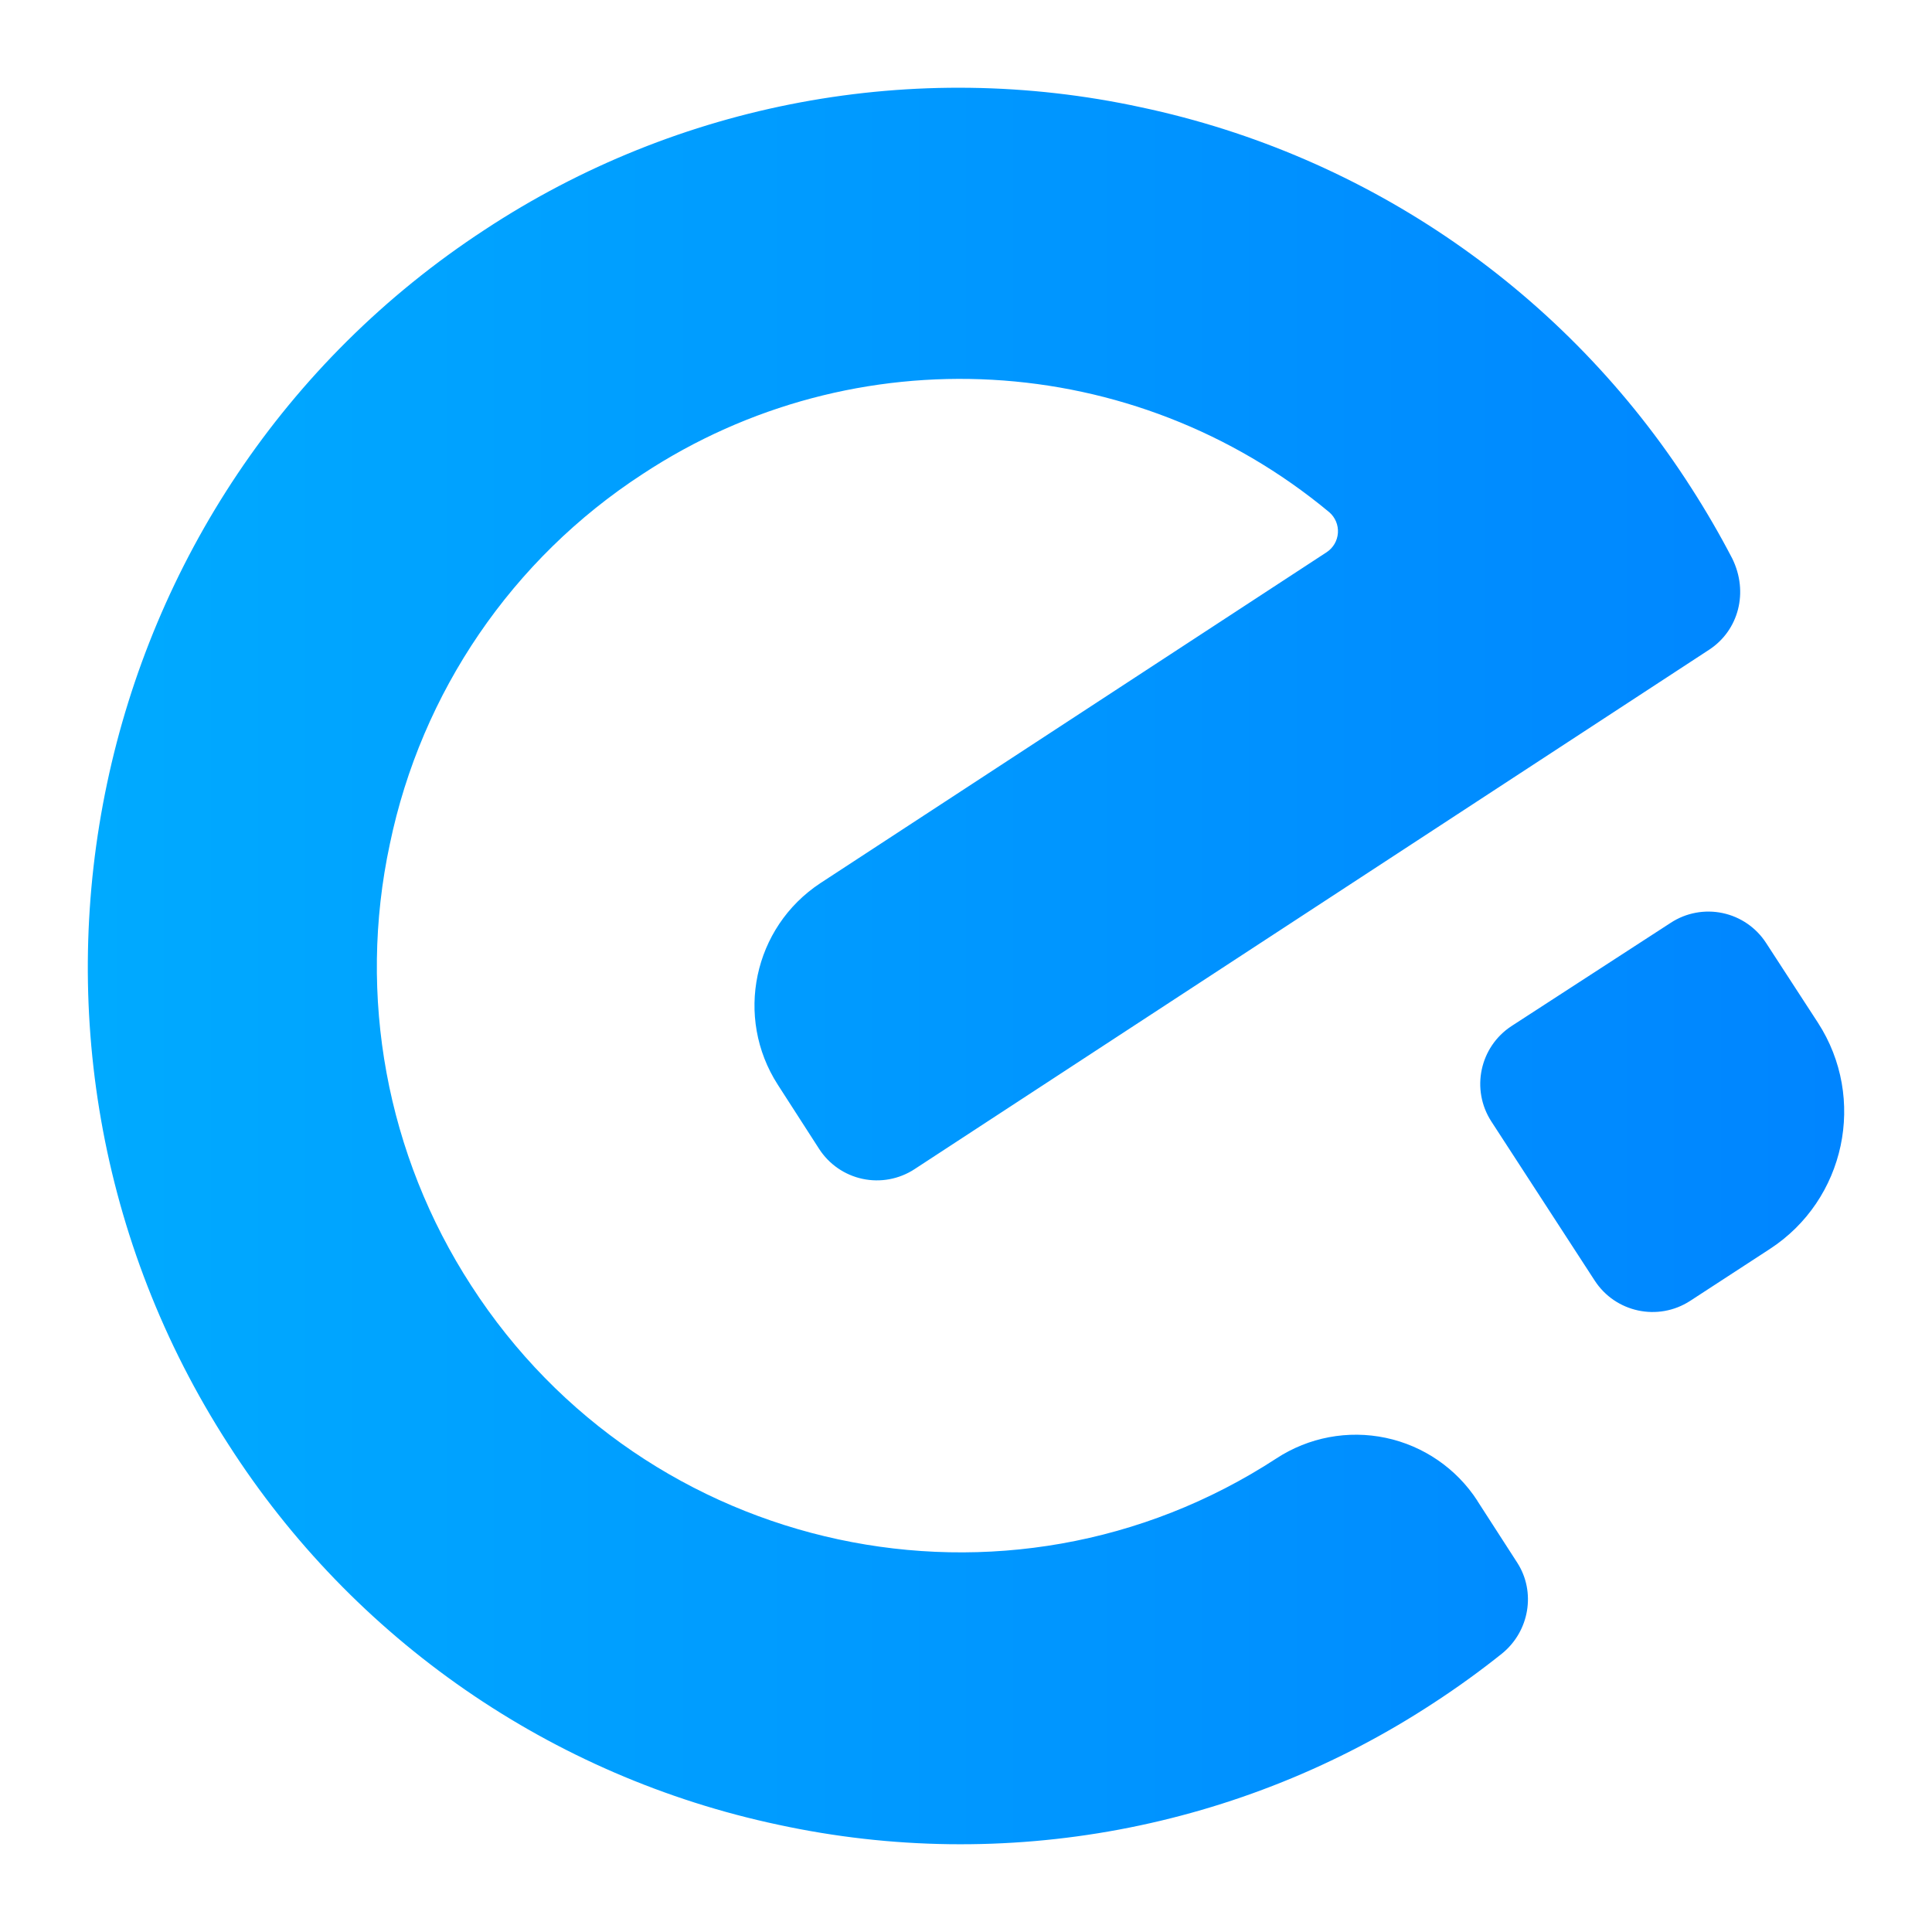
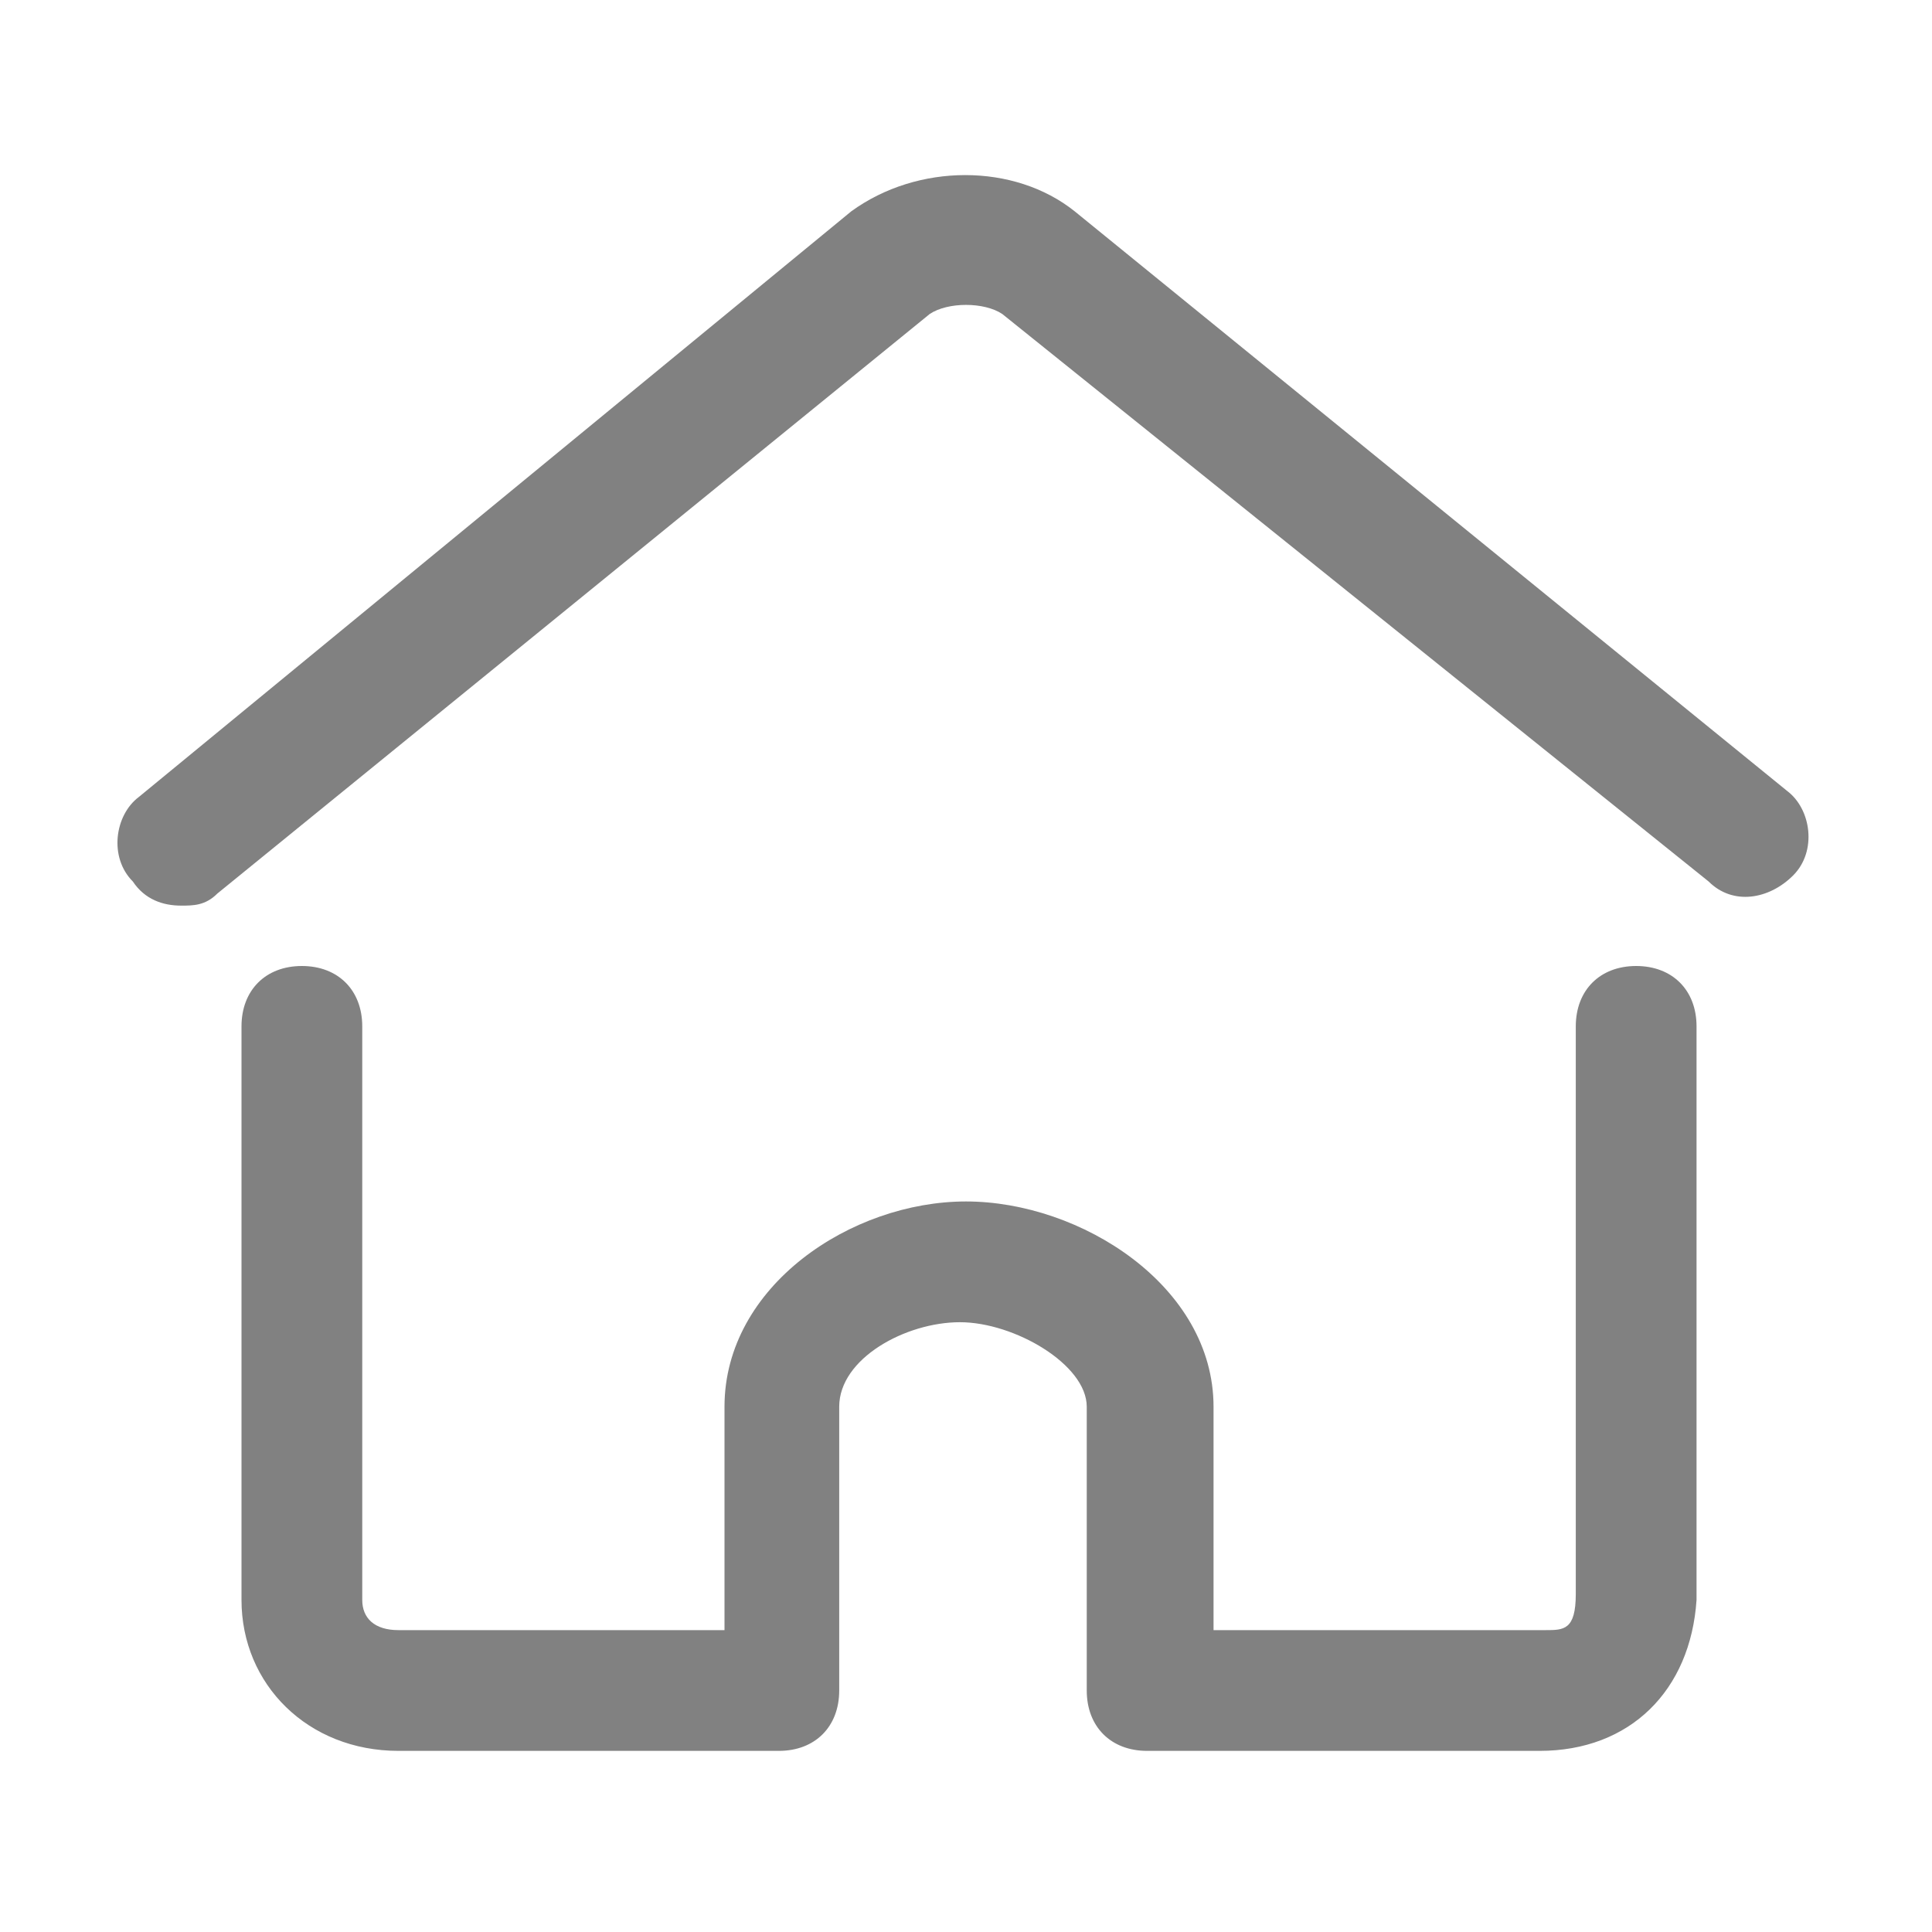
- <svg xmlns="http://www.w3.org/2000/svg" viewBox="0 0 22 22">
-   <defs>
-     <linearGradient id="a" x1="0%" y1="50%" y2="50%">
-       <stop offset="0%" stop-color="#0AF" />
-       <stop offset="100%" stop-color="#0085FF" />
-     </linearGradient>
-   </defs>
-   <path fill="url(#a)" fill-rule="evenodd" d="M16.822 17.089l.456.707c.212.33.14.778-.174 1.033a9.91 9.91 0 0 1-.767.555 9.817 9.817 0 0 1-7.473 1.395 9.867 9.867 0 0 1-6.265-4.334C-.383 11.822.927 5.618 5.52 2.616a9.81 9.81 0 0 1 7.475-1.394 9.866 9.866 0 0 1 6.264 4.334c.166.258.323.528.466.803.19.385.072.82-.262 1.039l-9.05 5.916a.783.783 0 0 1-1.086-.232l-.47-.73a1.668 1.668 0 0 1 .484-2.295l5.766-3.769a.286.286 0 0 0 .03-.455 6.576 6.576 0 0 0-7.821-.434 6.636 6.636 0 0 0-2.877 4.213 6.671 6.671 0 0 0 .926 5.026c1.99 3.085 6.104 3.968 9.17 1.969a1.65 1.65 0 0 1 2.288.482zm3.878-5.445c.56.863.314 2.02-.549 2.58l-.906.59a.786.786 0 0 1-1.086-.232l-1.177-1.812a.787.787 0 0 1 .23-1.086l1.813-1.176a.783.783 0 0 1 1.086.23l.589.906z" />
+ <svg xmlns="http://www.w3.org/2000/svg" class="icon" width="32px" height="32.00px" viewBox="0 0 1024 1024" version="1.1">
+   <path fill="#818181" d="M96 480c-9.6 0-19.2-3.2-25.6-12.8-12.8-12.8-9.6-35.2 3.2-44.8l377.6-310.4c35.2-25.6 86.4-25.6 118.4 0l377.6 307.2c12.8 9.6 16 32 3.2 44.8-12.8 12.8-32 16-44.8 3.2L531.2 166.4c-9.6-6.4-28.8-6.4-38.4 0L115.2 473.6c-6.4 6.4-12.8 6.4-19.2 6.4zM816 928H608c-19.2 0-32-12.8-32-32v-150.4c0-22.4-38.4-44.8-67.2-44.8-28.8 0-64 19.2-64 44.8V896c0 19.2-12.8 32-32 32H211.2C163.2 928 128 892.8 128 848V544c0-19.2 12.8-32 32-32s32 12.8 32 32v304c0 9.6 6.4 16 19.2 16H384v-118.4c0-64 67.2-108.8 128-108.8s131.2 44.8 131.2 108.8V864h176c9.6 0 16 0 16-19.2V544c0-19.2 12.8-32 32-32s32 12.8 32 32v304C896 896 864 928 816 928z" />
</svg>
